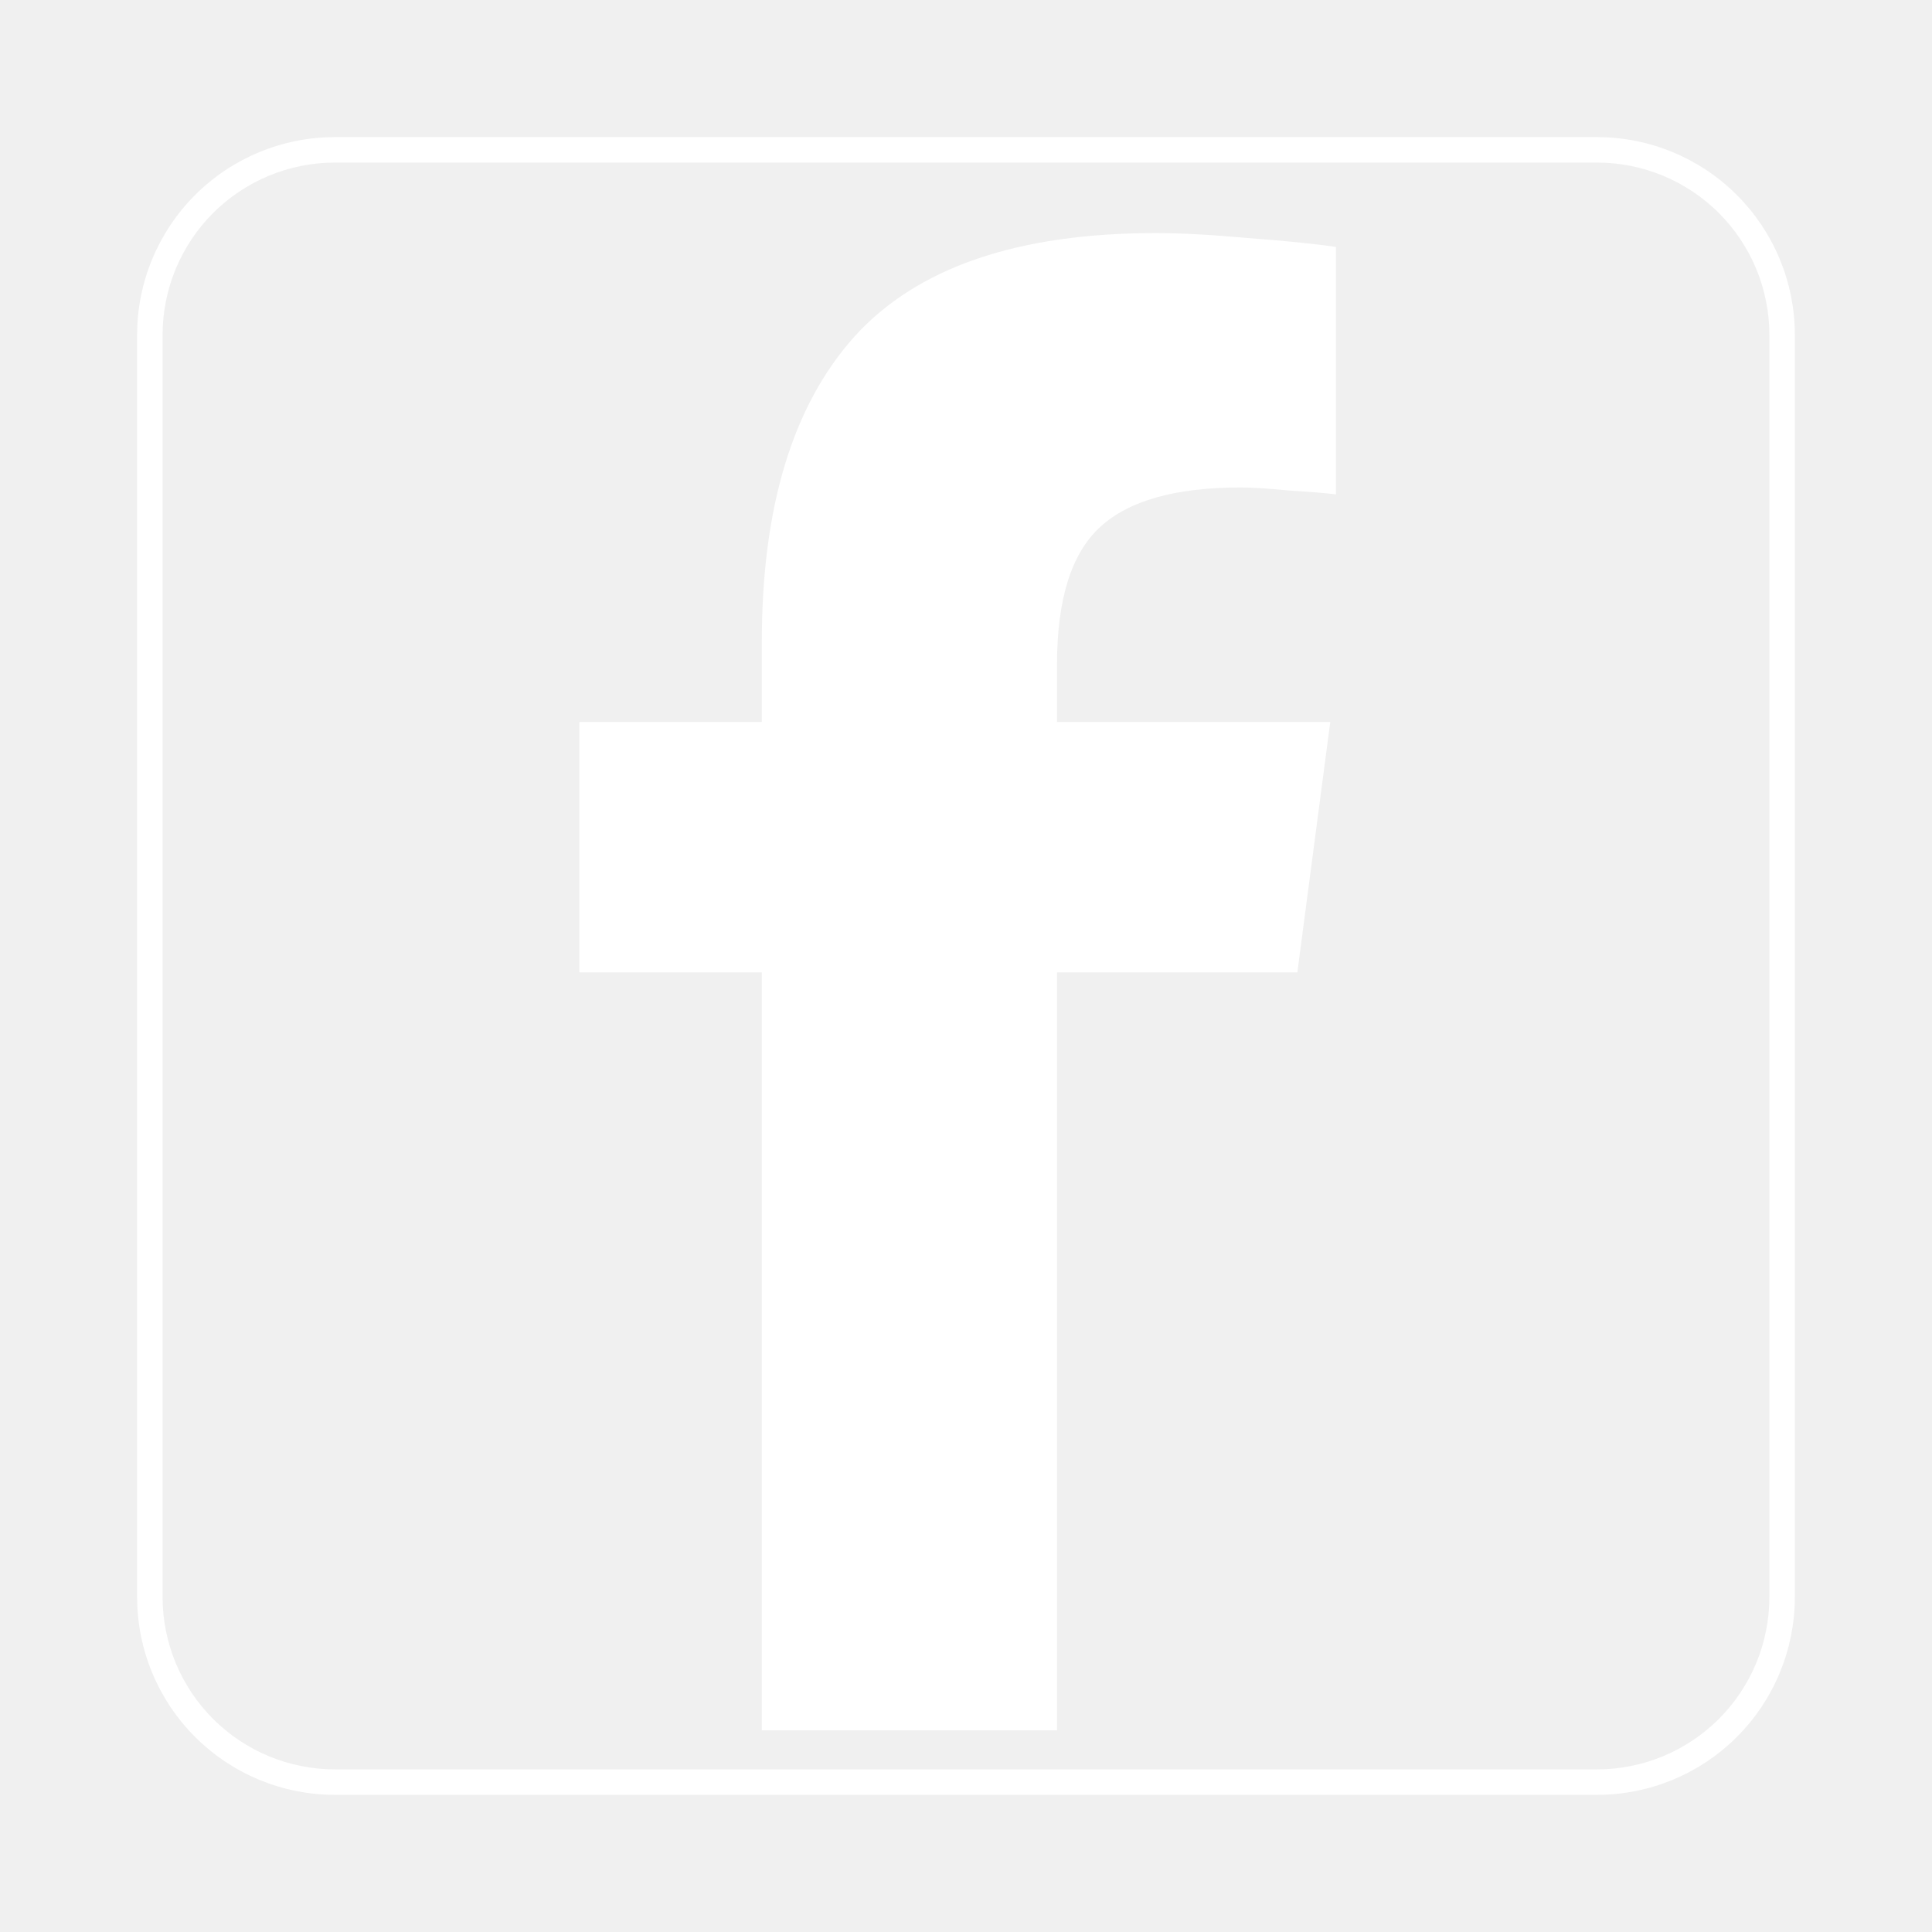
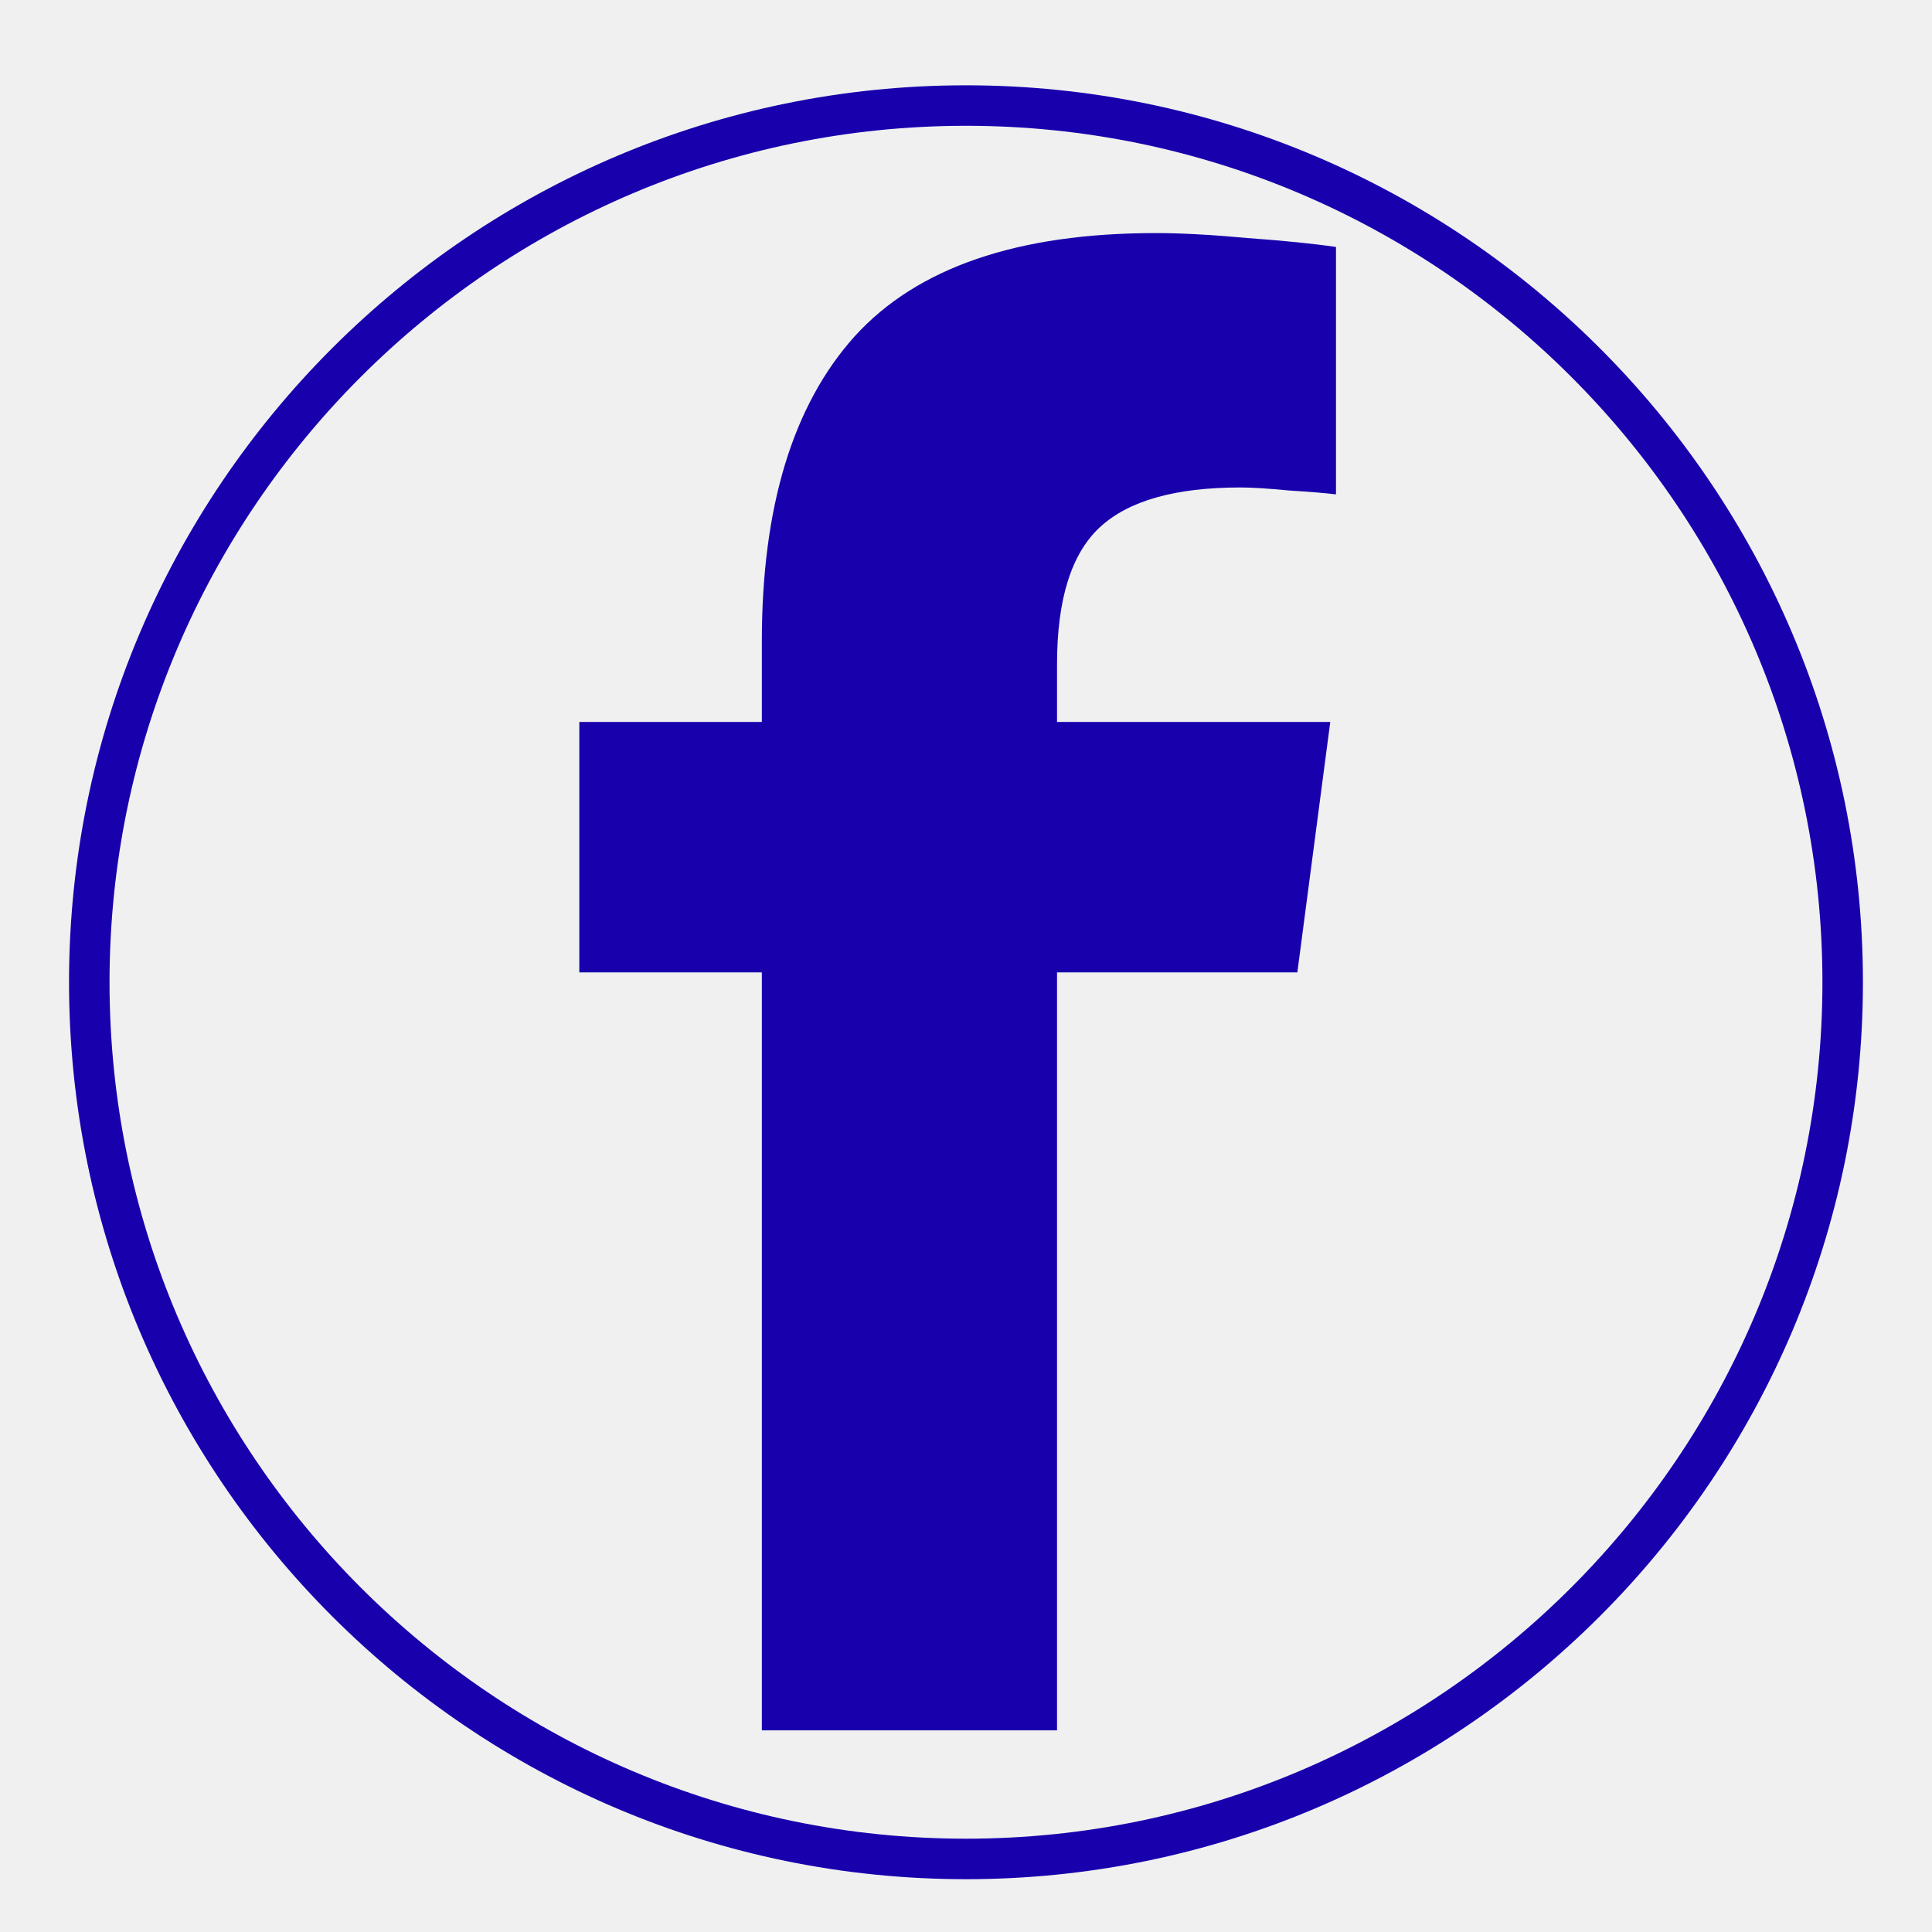
<svg xmlns="http://www.w3.org/2000/svg" width="480" zoomAndPan="magnify" viewBox="0 0 360 360" height="480" preserveAspectRatio="xMidYMid meet" version="1.0">
  <defs>
-     <clipPath id="0f2ba97dfe">
+     <clipPath id="a4fc8f5a94">
+       <path d="M 12.863 15.895 L 347.363 15.895 L 347.363 350.395 L 12.863 350.395 Z M 12.863 15.895 " clip-rule="nonzero" />
+     </clipPath>
+     <clipPath id="deb3d18f20">
      <path d="M 107.941 43.422 L 248.941 43.422 L 248.941 322.422 L 107.941 322.422 Z M 107.941 43.422 " clip-rule="nonzero" />
    </clipPath>
-     <clipPath id="33c2c2c43b">
+     <clipPath id="4b0c123048">
      <path d="M 196.961 322.645 L 141.957 322.645 L 141.957 181.188 L 107.949 181.188 L 107.949 134.527 L 141.957 134.527 L 141.957 119.531 C 141.957 94.473 147.715 75.523 159.238 62.688 C 170.883 49.848 189.59 43.43 215.355 43.43 C 220.062 43.43 225.762 43.738 232.453 44.355 C 239.266 44.852 244.777 45.406 248.988 46.023 L 248.988 92.125 C 247.008 91.879 244.035 91.633 240.07 91.387 C 236.23 91.016 233.258 90.832 231.152 90.832 C 219.012 90.832 210.277 93.301 204.949 98.238 C 199.621 103.176 196.961 111.691 196.961 123.789 L 196.961 134.527 L 247.875 134.527 L 241.742 181.188 L 196.961 181.188 Z M 196.961 322.645 " clip-rule="nonzero" />
    </clipPath>
-     <clipPath id="27036db0fb">
-       <path d="M 25.547 25.547 L 334.547 25.547 L 334.547 334.547 L 25.547 334.547 Z M 25.547 25.547 " clip-rule="nonzero" />
-     </clipPath>
  </defs>
-   <g clip-path="url(#0f2ba97dfe)">
-     <g clip-path="url(#33c2c2c43b)">
-       <path fill="#ffffff" d="M 107.949 43.43 L 107.949 322.422 L 248.941 322.422 L 248.941 43.43 Z M 107.949 43.43 " fill-opacity="1" fill-rule="nonzero" />
+   <g clip-path="url(#a4fc8f5a94)">
+     <path fill="#1800ad" d="M 179.996 350.16 C 87.836 350.16 12.863 275.188 12.863 183.027 C 12.863 90.863 87.836 15.895 179.996 15.895 C 272.16 15.895 347.129 90.863 347.129 183.027 C 347.129 275.188 272.16 350.16 179.996 350.16 Z M 179.996 23.441 C 92.027 23.441 20.41 95.059 20.41 183.027 C 20.41 270.996 92.027 342.613 179.996 342.613 C 267.965 342.613 339.582 270.996 339.582 183.027 C 339.582 95.059 268.051 23.441 179.996 23.441 Z M 179.996 23.441 " fill-opacity="1" fill-rule="nonzero" />
+   </g>
+   <g clip-path="url(#deb3d18f20)">
+     <g clip-path="url(#4b0c123048)">
+       <path fill="#1800ad" d="M 107.949 43.43 L 107.949 322.422 L 248.941 322.422 L 248.941 43.43 Z M 107.949 43.43 " fill-opacity="1" fill-rule="nonzero" />
    </g>
  </g>
-   <g clip-path="url(#27036db0fb)">
-     <path fill="#ffffff" d="M 297.641 25.547 L 62.352 25.547 C 61.145 25.551 59.945 25.609 58.746 25.73 C 57.547 25.852 56.355 26.027 55.176 26.266 C 53.992 26.504 52.828 26.797 51.676 27.148 C 50.523 27.496 49.391 27.902 48.277 28.367 C 47.164 28.828 46.078 29.344 45.016 29.91 C 43.953 30.48 42.922 31.098 41.918 31.77 C 40.918 32.438 39.949 33.156 39.02 33.922 C 38.09 34.684 37.195 35.492 36.344 36.344 C 35.492 37.195 34.684 38.09 33.922 39.02 C 33.156 39.949 32.438 40.918 31.77 41.918 C 31.098 42.922 30.48 43.953 29.91 45.016 C 29.344 46.078 28.828 47.164 28.367 48.277 C 27.902 49.391 27.496 50.523 27.148 51.676 C 26.797 52.828 26.504 53.992 26.266 55.176 C 26.027 56.355 25.852 57.547 25.73 58.746 C 25.609 59.945 25.551 61.145 25.547 62.352 L 25.547 297.641 C 25.551 298.844 25.609 300.047 25.73 301.246 C 25.852 302.445 26.027 303.637 26.266 304.816 C 26.504 305.996 26.797 307.164 27.148 308.316 C 27.496 309.469 27.902 310.602 28.367 311.715 C 28.828 312.828 29.344 313.914 29.91 314.977 C 30.48 316.039 31.098 317.07 31.77 318.074 C 32.438 319.074 33.156 320.039 33.922 320.973 C 34.684 321.902 35.492 322.793 36.344 323.645 C 37.195 324.496 38.09 325.305 39.02 326.07 C 39.949 326.836 40.918 327.551 41.918 328.223 C 42.922 328.891 43.953 329.512 45.016 330.078 C 46.078 330.648 47.164 331.164 48.277 331.625 C 49.391 332.086 50.523 332.492 51.676 332.844 C 52.828 333.195 53.992 333.488 55.176 333.727 C 56.355 333.961 57.547 334.141 58.746 334.262 C 59.945 334.379 61.145 334.441 62.352 334.441 L 297.641 334.441 C 298.844 334.441 300.047 334.379 301.246 334.262 C 302.445 334.141 303.637 333.961 304.816 333.727 C 305.996 333.488 307.164 333.195 308.316 332.844 C 309.469 332.492 310.602 332.086 311.715 331.625 C 312.828 331.164 313.914 330.648 314.977 330.078 C 316.039 329.512 317.07 328.891 318.074 328.223 C 319.074 327.551 320.039 326.836 320.973 326.07 C 321.902 325.305 322.793 324.496 323.645 323.645 C 324.496 322.793 325.305 321.902 326.07 320.973 C 326.836 320.039 327.551 319.074 328.223 318.074 C 328.891 317.07 329.512 316.039 330.078 314.977 C 330.648 313.914 331.164 312.828 331.625 311.715 C 332.086 310.602 332.492 309.469 332.844 308.316 C 333.195 307.164 333.488 305.996 333.727 304.816 C 333.961 303.637 334.141 302.445 334.262 301.246 C 334.379 300.047 334.441 298.844 334.441 297.641 L 334.441 62.352 C 334.441 61.145 334.379 59.945 334.262 58.746 C 334.141 57.547 333.961 56.355 333.727 55.176 C 333.488 53.992 333.195 52.828 332.844 51.676 C 332.492 50.523 332.086 49.391 331.625 48.277 C 331.164 47.164 330.648 46.078 330.078 45.016 C 329.512 43.953 328.891 42.922 328.223 41.918 C 327.551 40.918 326.836 39.949 326.07 39.02 C 325.305 38.09 324.496 37.195 323.645 36.344 C 322.793 35.492 321.902 34.684 320.973 33.922 C 320.039 33.156 319.074 32.438 318.074 31.77 C 317.07 31.098 316.039 30.48 314.977 29.91 C 313.914 29.344 312.828 28.828 311.715 28.367 C 310.602 27.902 309.469 27.496 308.316 27.148 C 307.164 26.797 305.996 26.504 304.816 26.266 C 303.637 26.027 302.445 25.852 301.246 25.73 C 300.047 25.609 298.844 25.551 297.641 25.547 Z M 329.699 297.641 C 329.695 298.691 329.645 299.738 329.539 300.781 C 329.434 301.824 329.277 302.863 329.07 303.891 C 328.867 304.918 328.609 305.938 328.305 306.941 C 328 307.945 327.645 308.93 327.242 309.898 C 326.84 310.867 326.391 311.816 325.895 312.742 C 325.398 313.664 324.859 314.562 324.277 315.438 C 323.695 316.309 323.07 317.152 322.402 317.961 C 321.738 318.773 321.031 319.551 320.293 320.293 C 319.551 321.031 318.773 321.738 317.961 322.402 C 317.152 323.07 316.309 323.695 315.438 324.277 C 314.562 324.859 313.664 325.398 312.742 325.895 C 311.816 326.391 310.867 326.84 309.898 327.242 C 308.93 327.645 307.945 328 306.941 328.305 C 305.938 328.609 304.918 328.867 303.891 329.07 C 302.863 329.277 301.824 329.434 300.781 329.539 C 299.738 329.645 298.691 329.695 297.641 329.699 L 62.352 329.699 C 61.301 329.695 60.254 329.645 59.211 329.539 C 58.168 329.434 57.129 329.277 56.102 329.07 C 55.07 328.867 54.055 328.609 53.051 328.305 C 52.047 328 51.062 327.645 50.094 327.242 C 49.121 326.84 48.176 326.391 47.25 325.895 C 46.324 325.398 45.426 324.859 44.555 324.277 C 43.684 323.695 42.84 323.07 42.031 322.402 C 41.219 321.738 40.441 321.031 39.699 320.293 C 38.957 319.551 38.254 318.773 37.59 317.961 C 36.922 317.152 36.297 316.309 35.715 315.438 C 35.133 314.562 34.59 313.664 34.098 312.742 C 33.602 311.816 33.152 310.867 32.75 309.898 C 32.348 308.93 31.992 307.945 31.688 306.941 C 31.383 305.938 31.125 304.918 30.918 303.891 C 30.715 302.863 30.559 301.824 30.453 300.781 C 30.348 299.738 30.297 298.691 30.293 297.641 L 30.293 62.352 C 30.297 61.301 30.348 60.254 30.453 59.211 C 30.559 58.168 30.715 57.129 30.918 56.102 C 31.125 55.07 31.383 54.055 31.688 53.051 C 31.992 52.047 32.348 51.062 32.75 50.094 C 33.152 49.121 33.602 48.176 34.098 47.25 C 34.59 46.324 35.133 45.426 35.715 44.555 C 36.297 43.684 36.922 42.84 37.59 42.031 C 38.254 41.219 38.957 40.441 39.699 39.699 C 40.441 38.957 41.219 38.254 42.031 37.59 C 42.84 36.922 43.684 36.297 44.555 35.715 C 45.426 35.133 46.324 34.59 47.25 34.098 C 48.176 33.602 49.121 33.152 50.094 32.75 C 51.062 32.348 52.047 31.992 53.051 31.688 C 54.055 31.383 55.07 31.125 56.102 30.918 C 57.129 30.715 58.168 30.559 59.211 30.453 C 60.254 30.348 61.301 30.297 62.352 30.293 L 297.641 30.293 C 298.691 30.297 299.738 30.348 300.781 30.453 C 301.824 30.559 302.863 30.715 303.891 30.918 C 304.918 31.125 305.938 31.383 306.941 31.688 C 307.945 31.992 308.93 32.348 309.898 32.75 C 310.867 33.152 311.816 33.602 312.742 34.098 C 313.664 34.59 314.562 35.133 315.438 35.715 C 316.309 36.297 317.152 36.922 317.961 37.59 C 318.773 38.254 319.551 38.957 320.293 39.699 C 321.031 40.441 321.738 41.219 322.402 42.031 C 323.07 42.84 323.695 43.684 324.277 44.555 C 324.859 45.426 325.398 46.324 325.895 47.25 C 326.391 48.176 326.84 49.121 327.242 50.094 C 327.645 51.062 328 52.047 328.305 53.051 C 328.609 54.055 328.867 55.07 329.07 56.102 C 329.277 57.129 329.434 58.168 329.539 59.211 C 329.645 60.254 329.695 61.301 329.699 62.352 Z M 329.699 297.641 " fill-opacity="1" fill-rule="nonzero" />
-   </g>
</svg>
